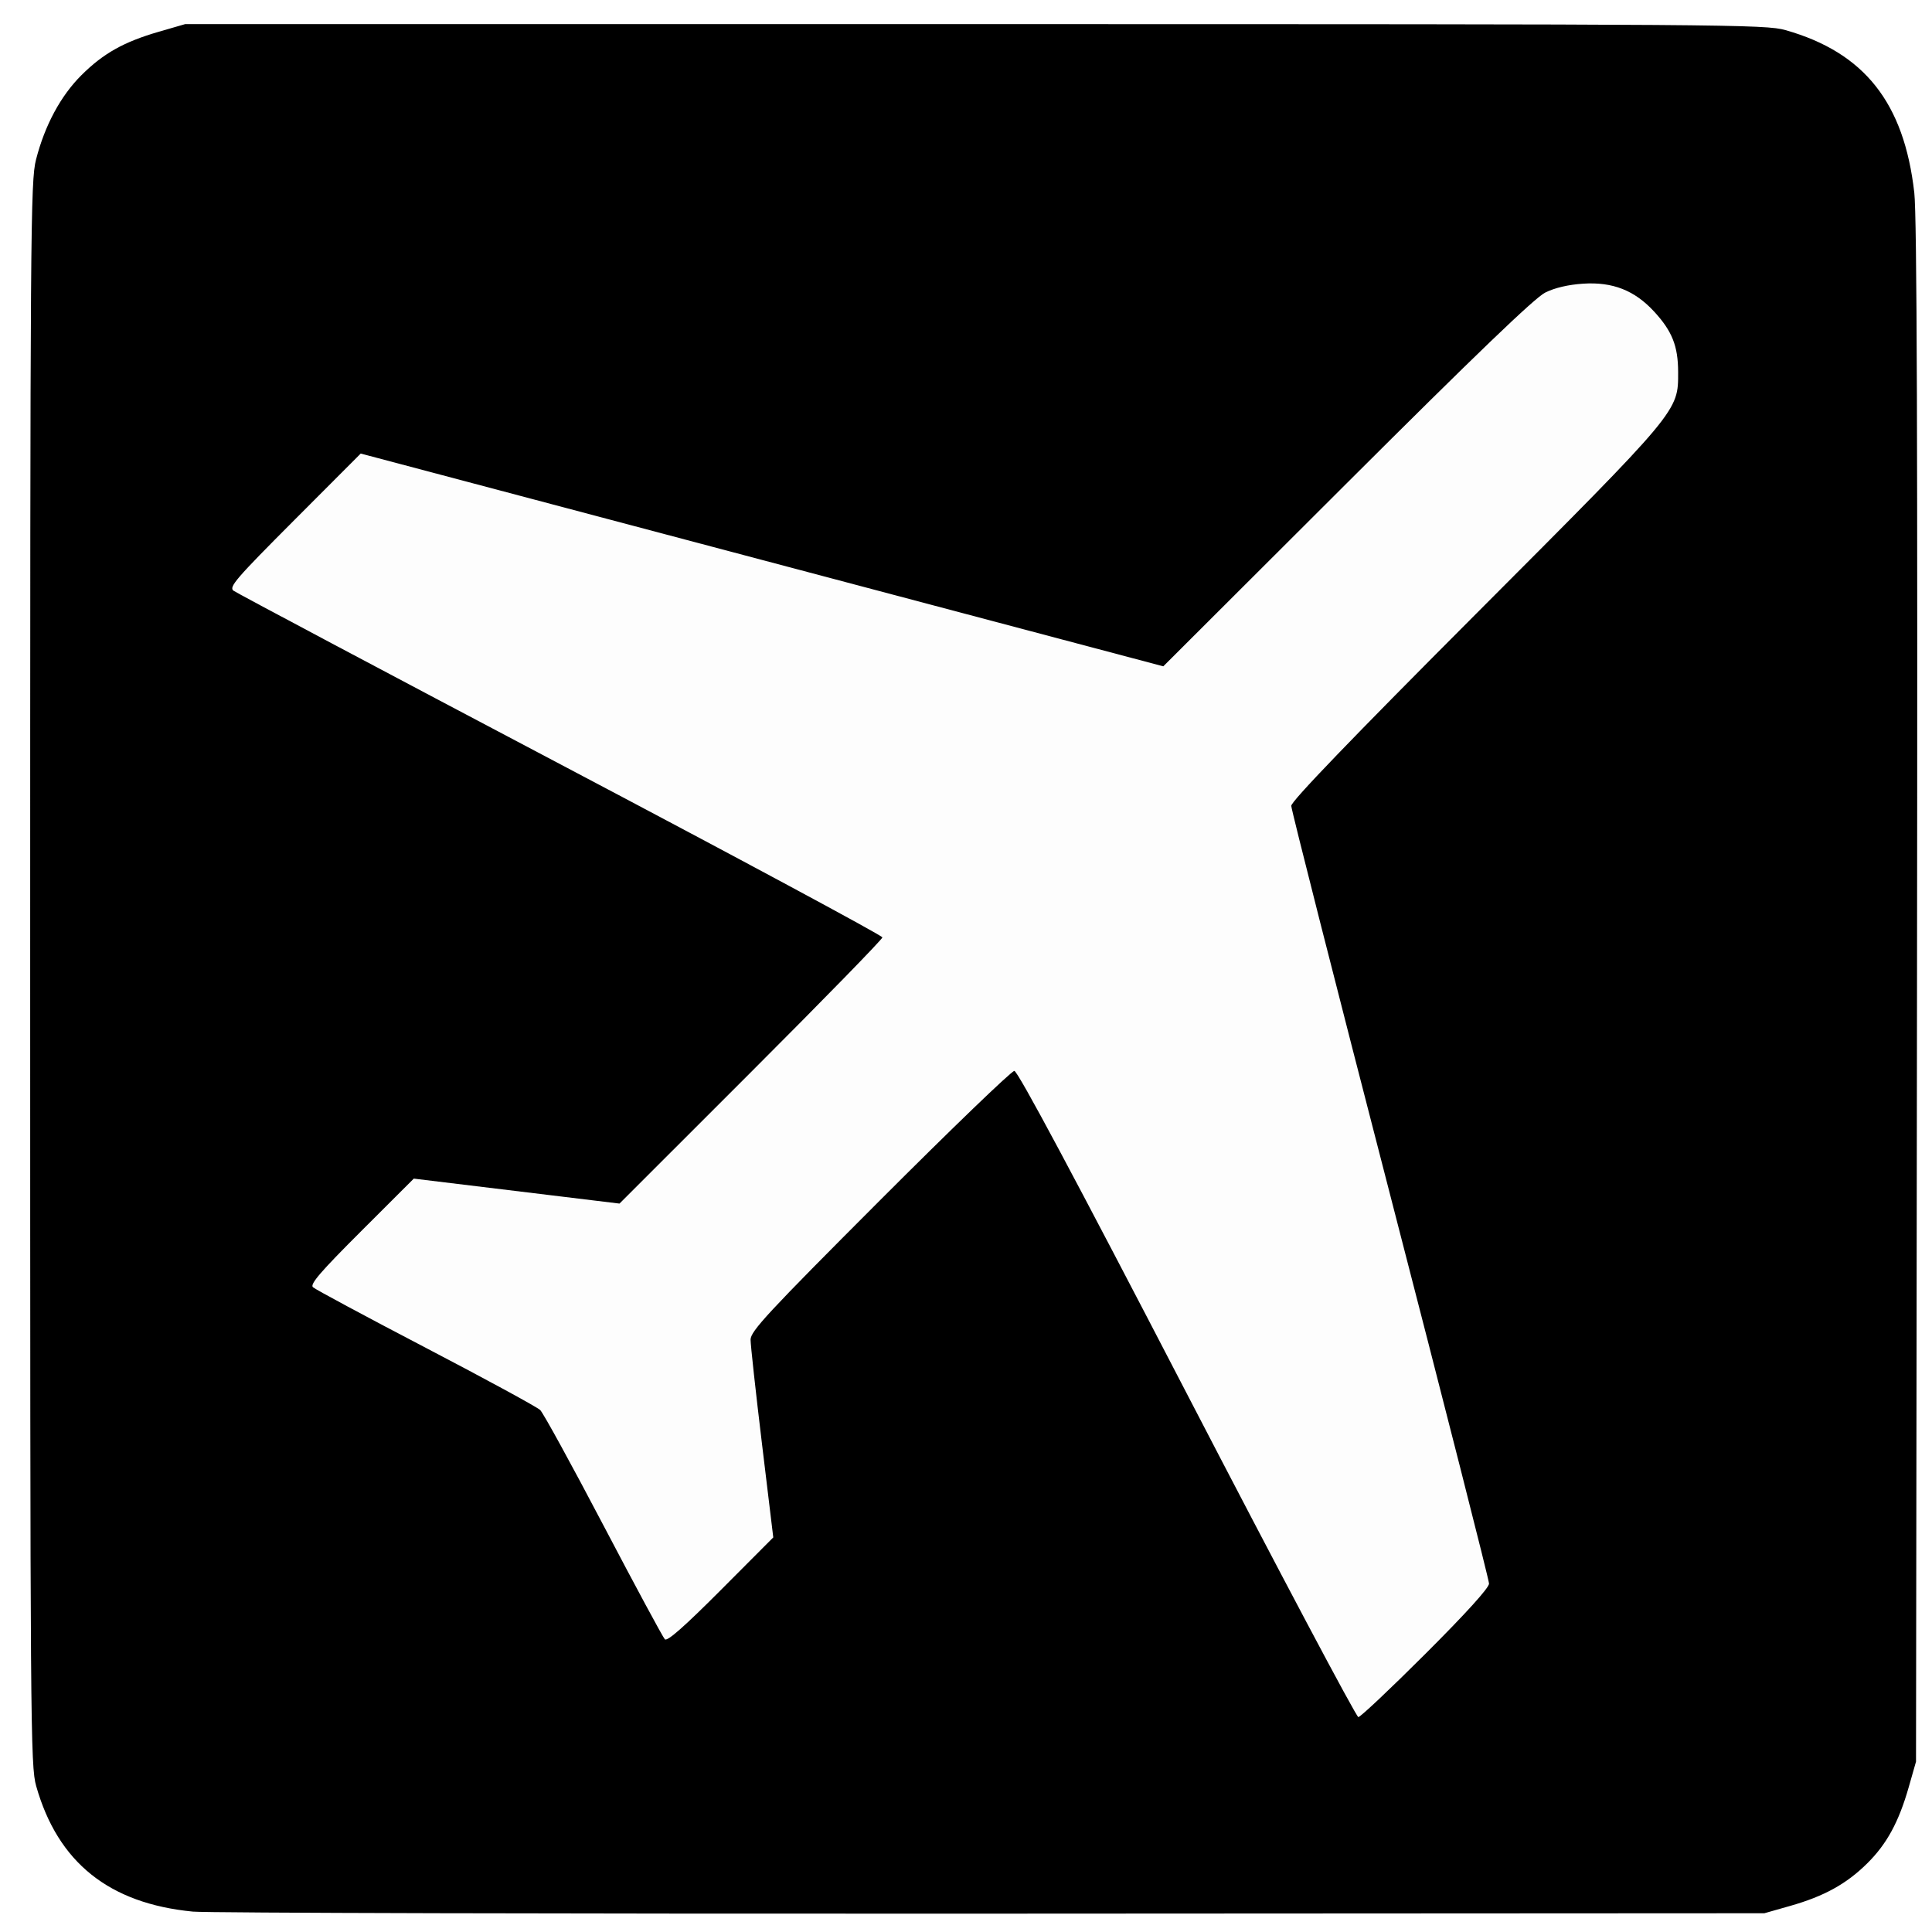
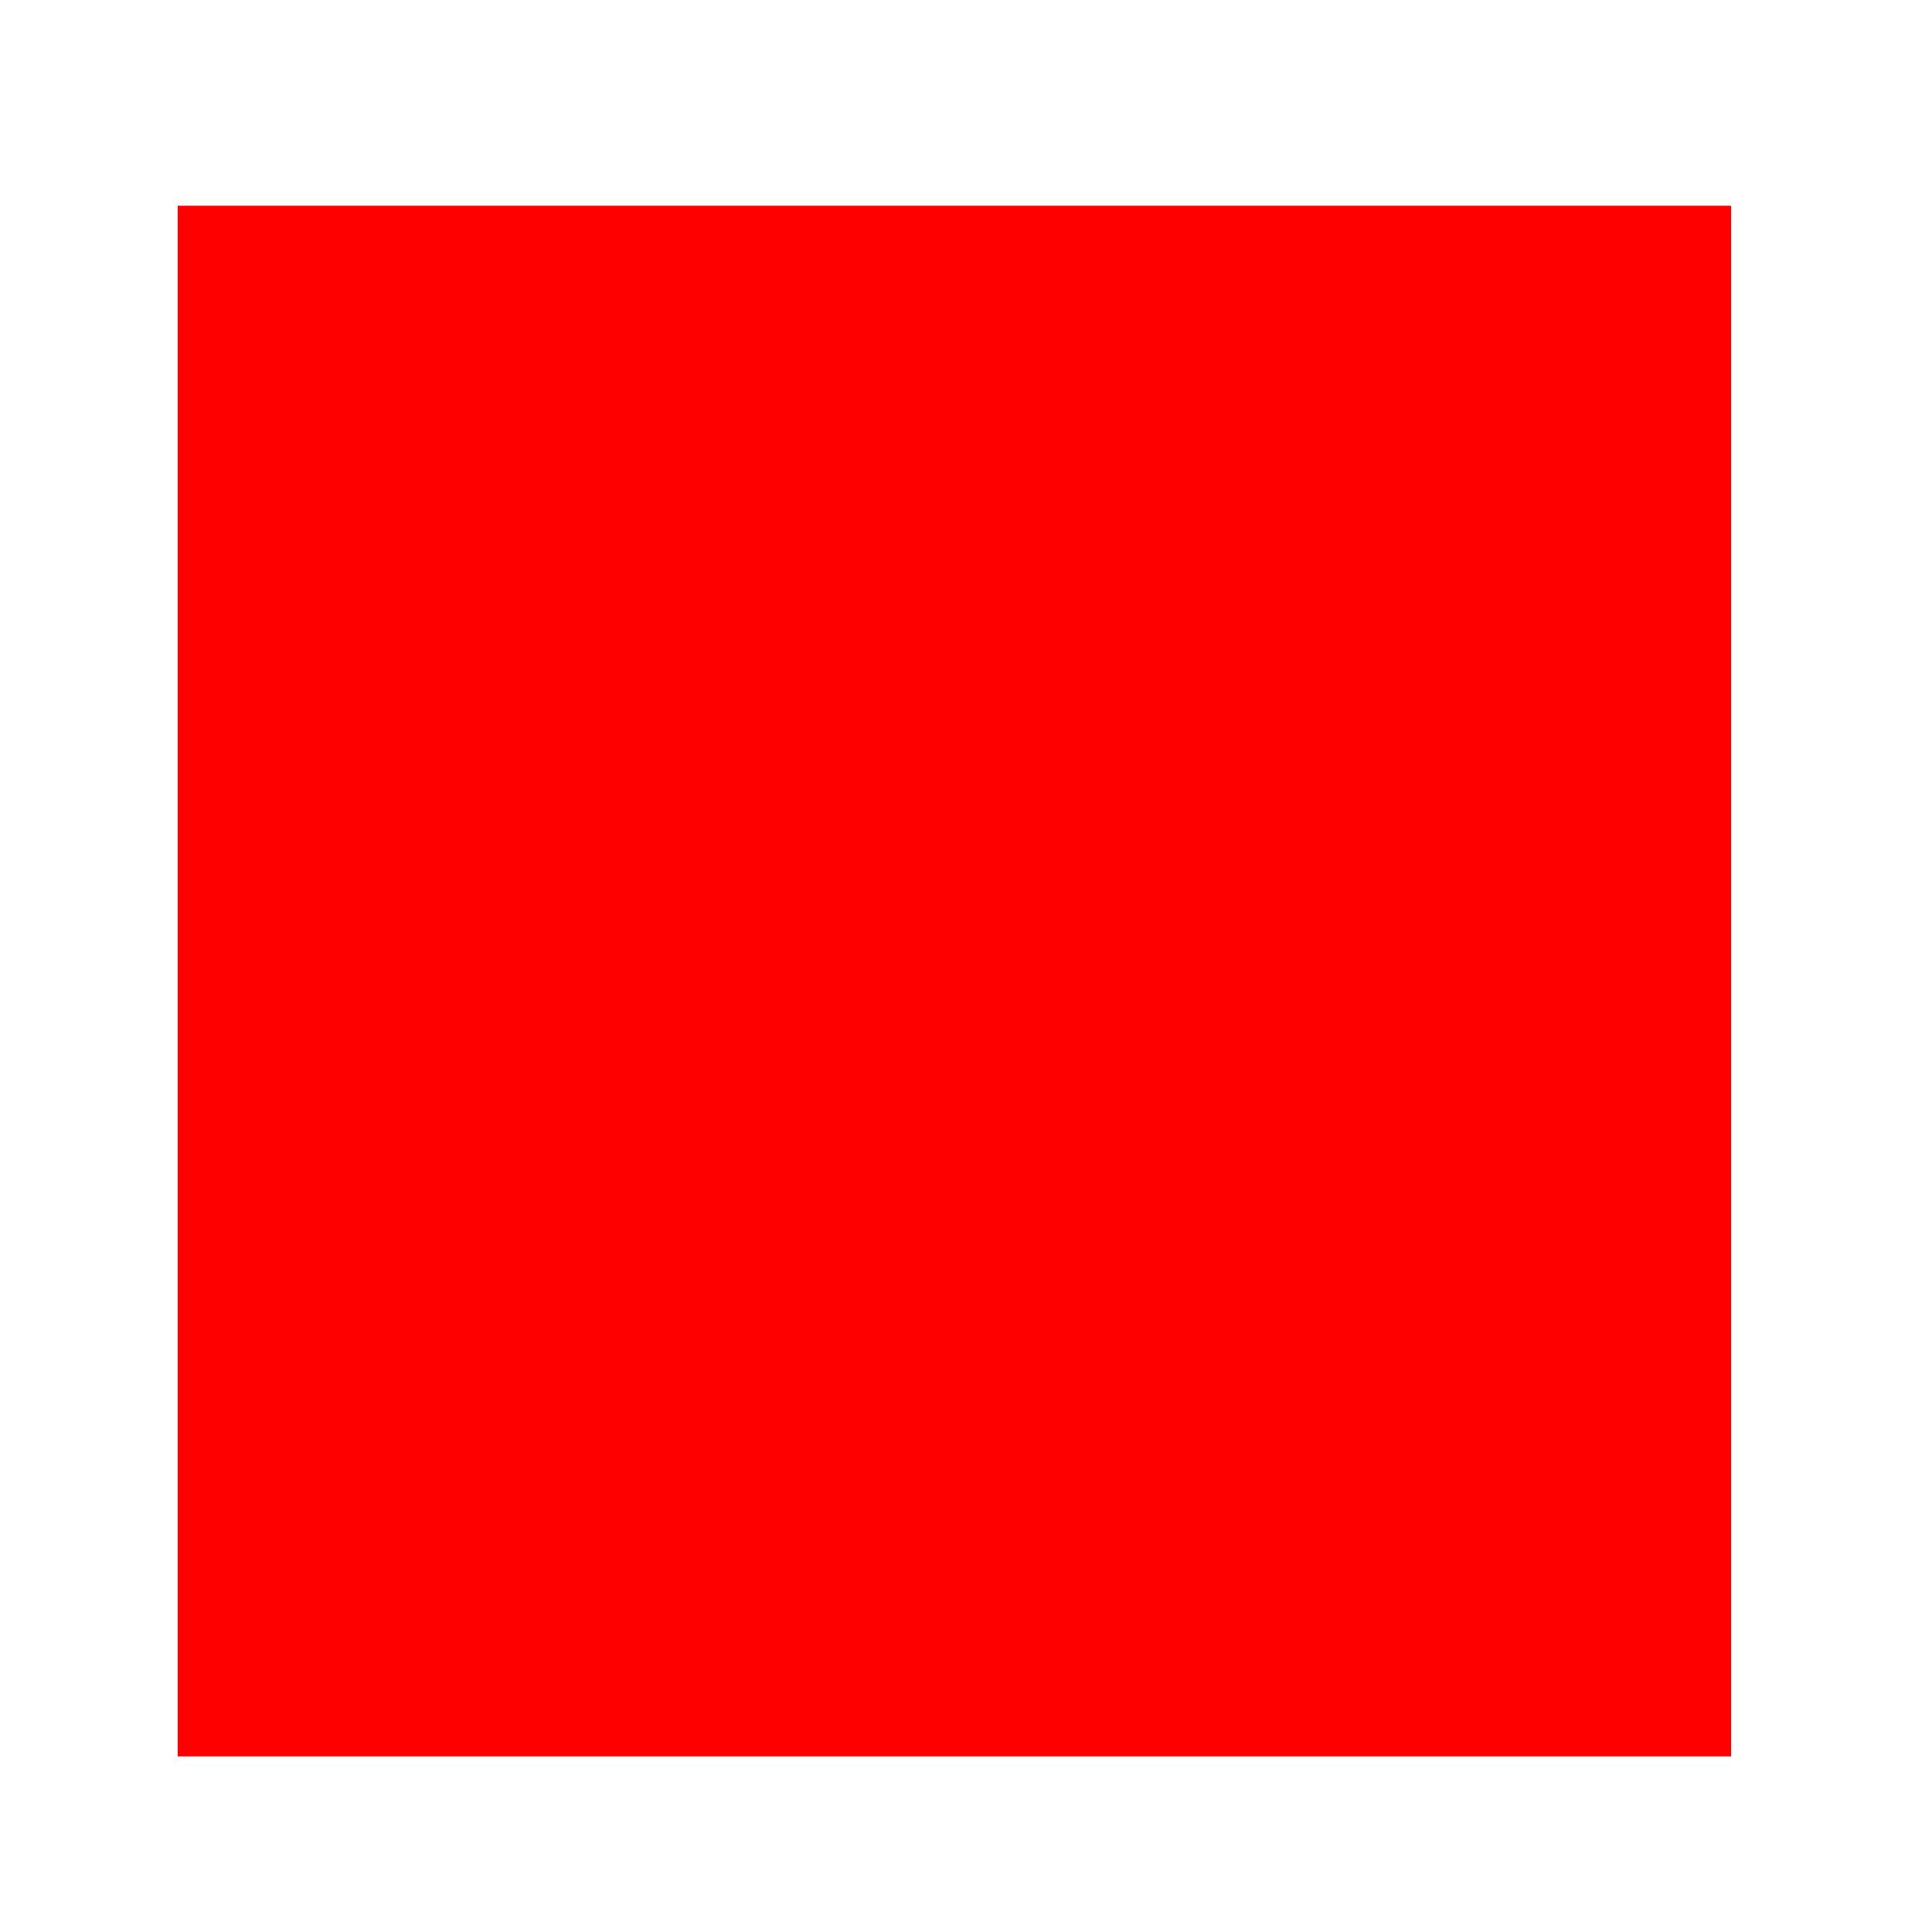
<svg xmlns="http://www.w3.org/2000/svg" height="586" id="svg2302" version="1.0" width="586">
  <defs id="defs2305" />
  <g id="g2319" transform="translate(-11.34622,-14.18278)">
-     <path d="M 65.241,311.755 L 65.241,76.587 L 300.827,76.587 L 536.413,76.587 L 536.413,311.755 L 536.413,546.923 L 300.827,546.923 L 65.241,546.923 L 65.241,311.755 z " id="path2315" style="fill:#fdfdfd" />
-     <path d="M 69.851,593.998 C 44.424,591.531 28.895,579.092 22.324,555.929 C 20.582,549.788 20.5,538.748 20.5,309.5 C 20.5,82.724 20.598,69.118 22.279,62.565 C 24.934,52.208 29.746,43.263 36.026,37.006 C 42.677,30.379 48.899,26.885 59.53,23.807 L 67.5,21.5 L 307,21.5 C 535.657,21.5 546.791,21.582 552.92,23.321 C 576.819,30.102 588.884,45.336 591.977,72.639 C 592.778,79.702 593.01,148.62 592.797,315.5 L 592.499,548.5 L 590.315,556.154 C 587.263,566.848 583.641,573.5 577.649,579.416 C 571.357,585.628 564.62,589.341 554.324,592.27 L 546.5,594.495 L 312,594.618 C 183.025,594.685 74.058,594.407 69.851,593.998 z M 443.741,515.76 C 456.058,503.455 462.996,495.795 462.989,494.51 C 462.983,493.404 449.483,440.336 432.989,376.579 C 416.495,312.822 403,259.732 403,258.599 C 403,257.213 421.274,238.226 458.897,200.52 C 520.953,138.328 520.367,139.029 520.344,127 C 520.328,119.142 518.526,114.61 513.053,108.674 C 507.135,102.253 500.481,99.64 491.54,100.224 C 486.996,100.521 482.905,101.484 480,102.941 C 476.846,104.523 458.855,121.81 419.845,160.742 L 364.19,216.286 L 242.473,184.018 L 120.757,151.75 L 100.628,171.922 C 82.881,189.707 80.697,192.242 82.168,193.347 C 83.085,194.037 127.744,217.753 181.41,246.05 C 235.075,274.348 278.987,297.952 278.992,298.505 C 278.996,299.057 261.056,317.45 239.123,339.377 L 199.247,379.244 L 168.049,375.458 L 136.851,371.672 L 120.938,387.562 C 108.549,399.933 105.298,403.709 106.262,404.612 C 106.943,405.249 122.35,413.523 140.5,422.997 C 158.65,432.471 174.261,440.96 175.192,441.861 C 176.123,442.763 184.777,458.544 194.423,476.931 C 204.07,495.319 212.431,510.831 213.004,511.404 C 213.727,512.127 218.928,507.548 229.968,496.473 L 245.89,480.5 L 242.45,452 C 240.559,436.325 239.008,422.163 239.005,420.529 C 239.001,417.951 244.174,412.378 278.233,378.279 C 299.811,356.676 318.159,339 319.007,339 C 320.039,339 337.345,371.381 371.383,437 C 399.342,490.9 422.727,535 423.349,535 C 423.972,535 433.148,526.342 443.741,515.76 z " id="path2313" style="fill:#000000" />
+     <path d="M 65.241,311.755 L 65.241,76.587 L 300.827,76.587 L 536.413,76.587 L 536.413,311.755 L 536.413,546.923 L 300.827,546.923 L 65.241,546.923 L 65.241,311.755 z " id="path2315" style="fill:red" />
  </g>
</svg>
